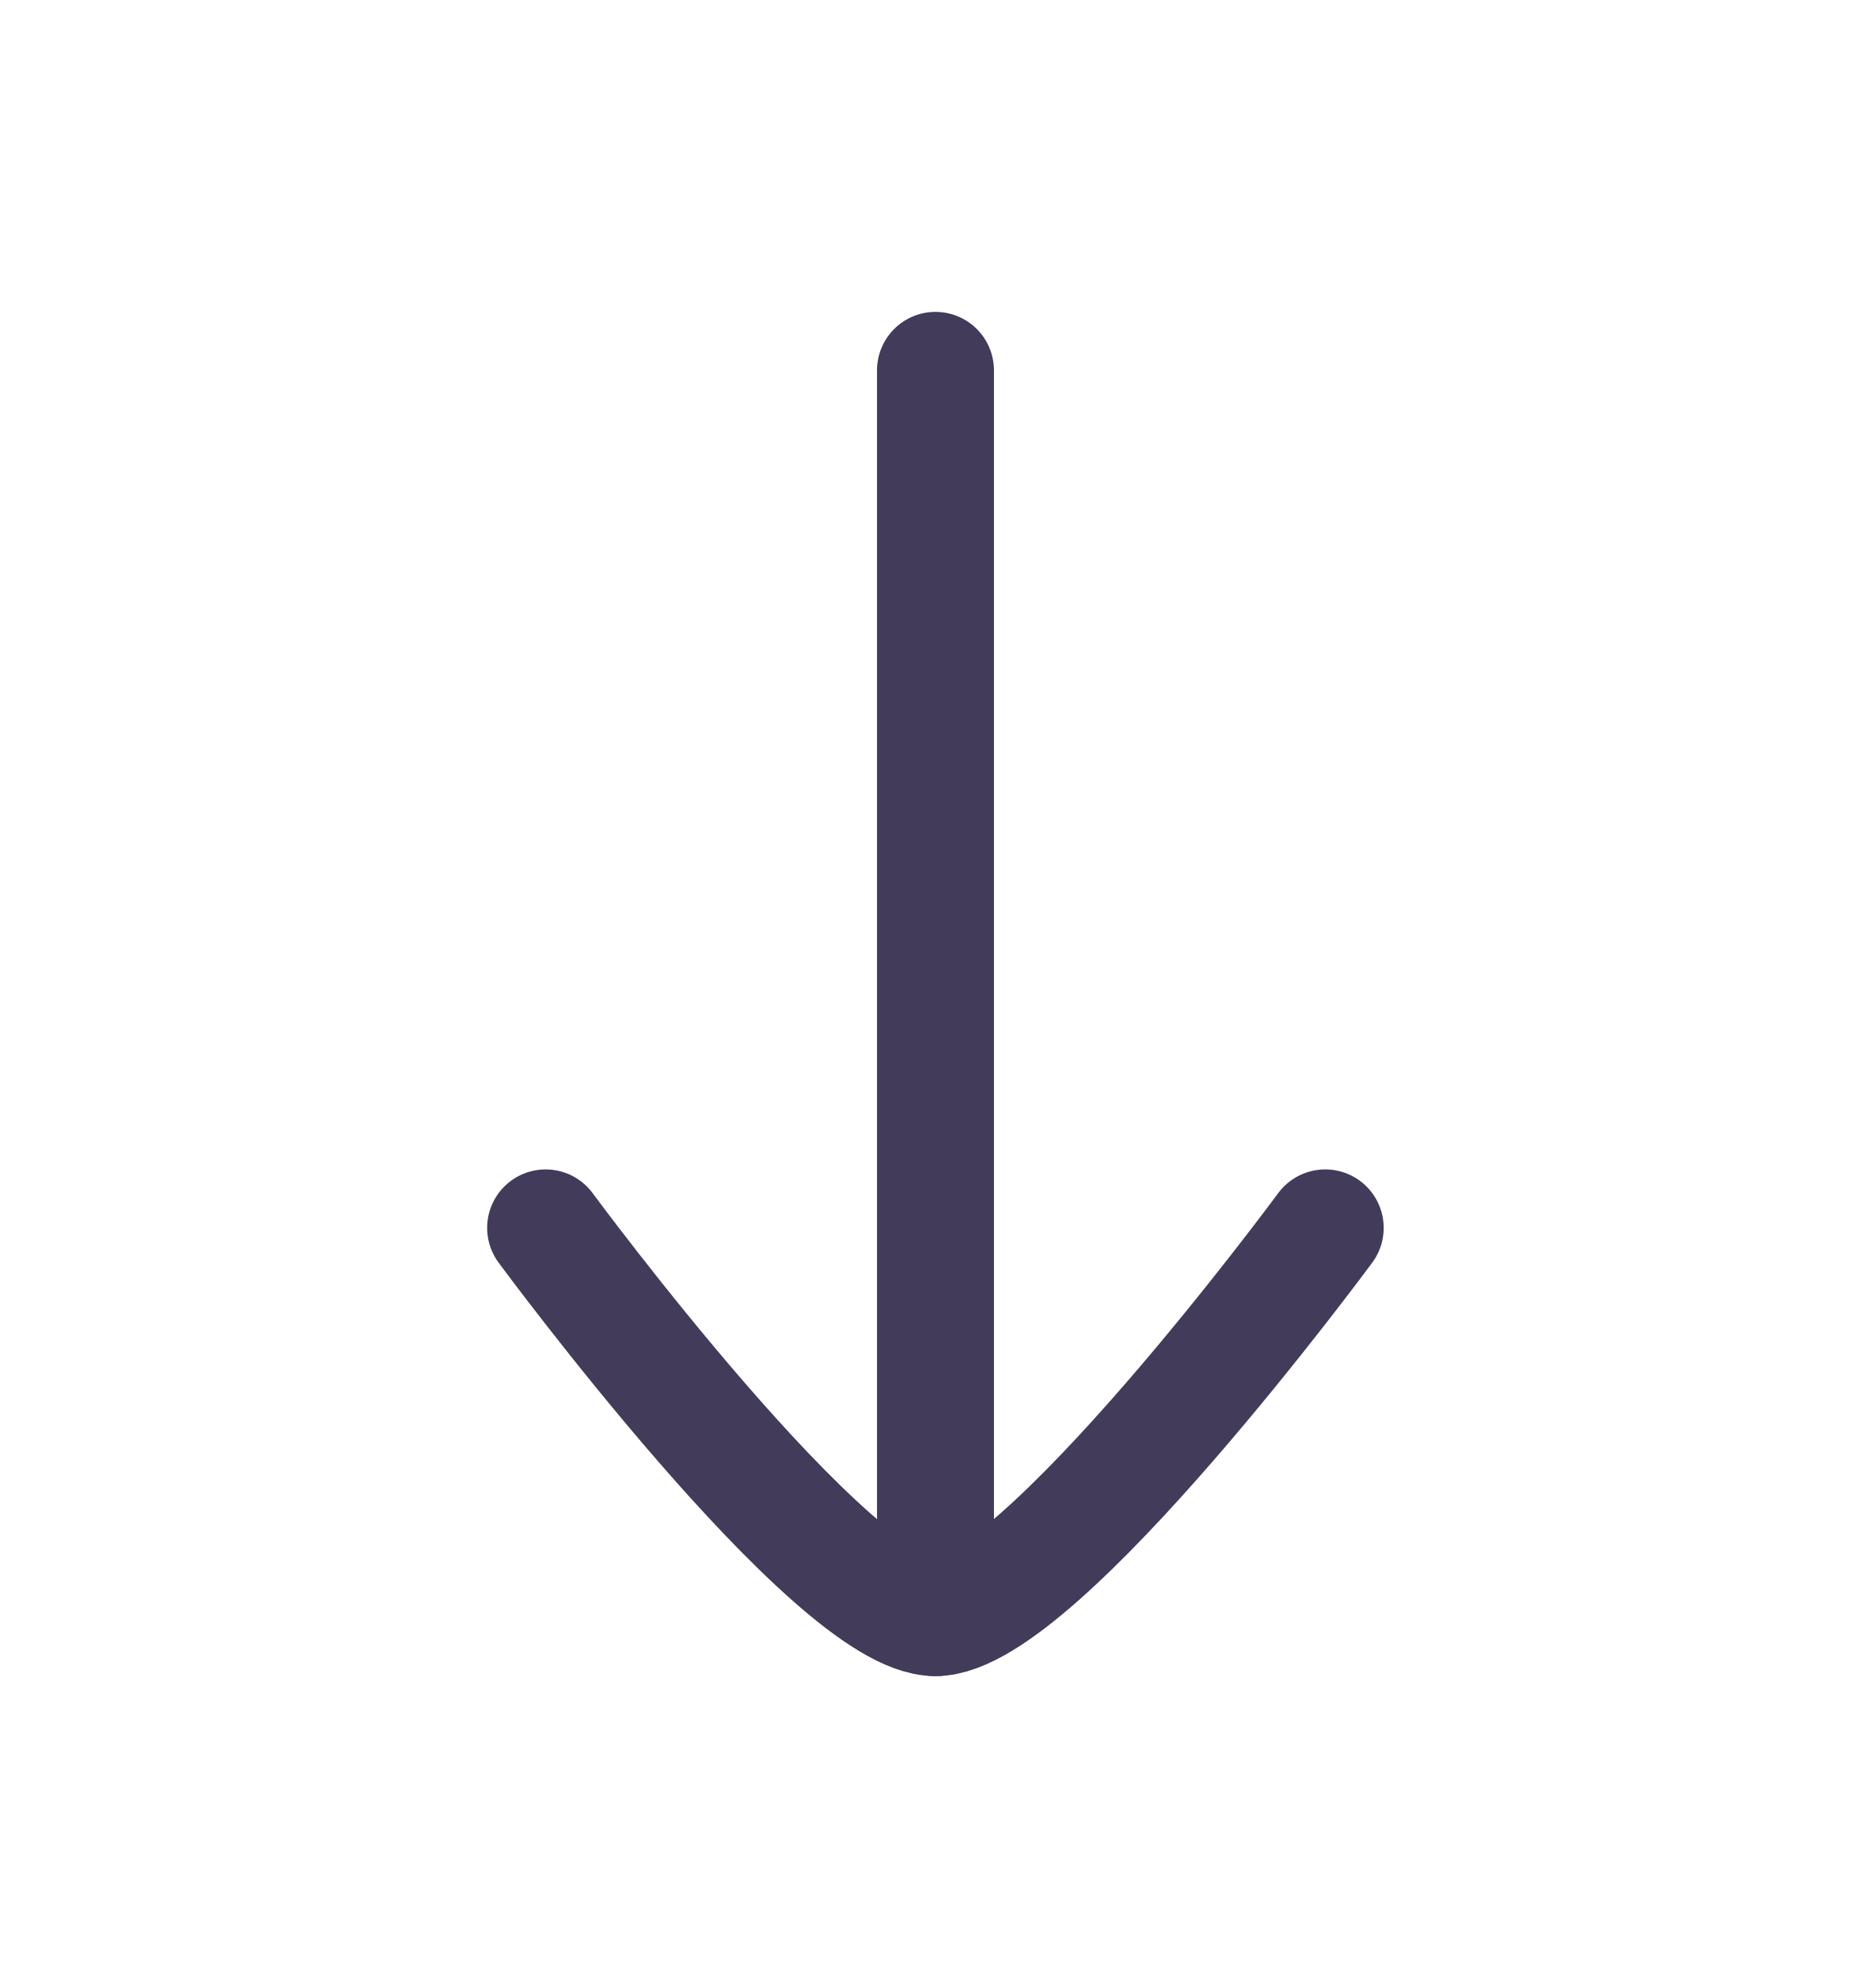
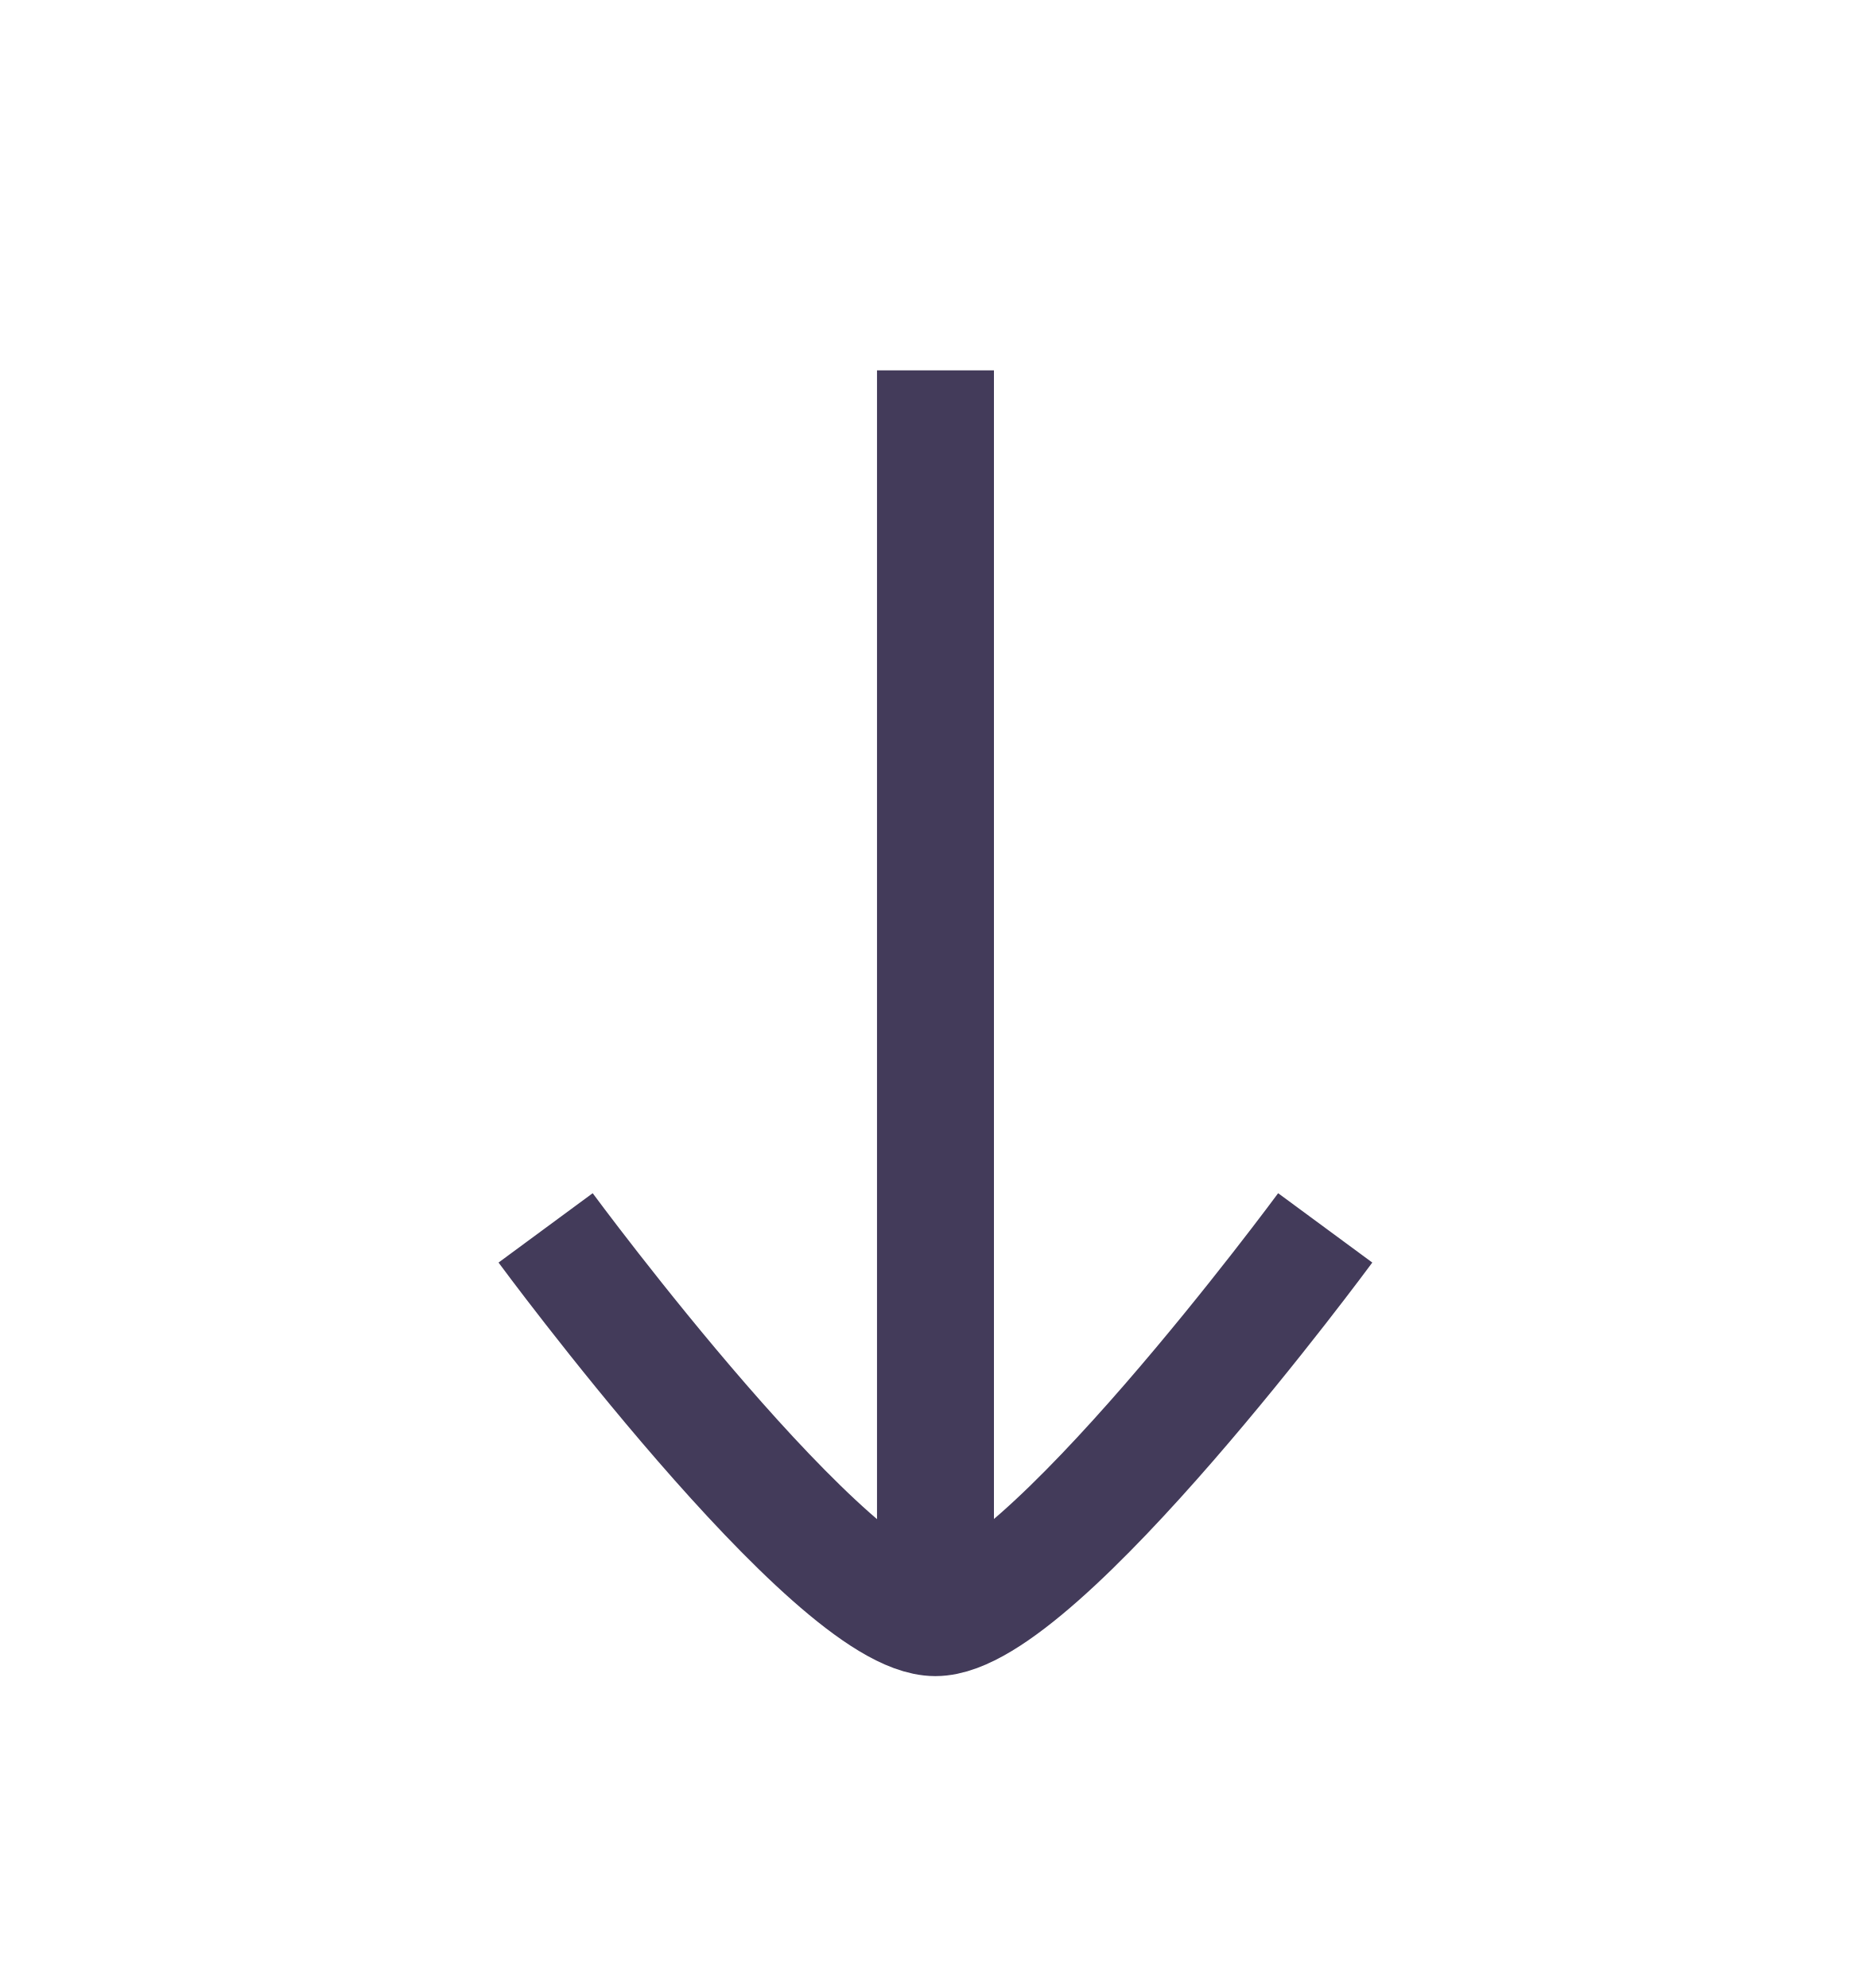
<svg xmlns="http://www.w3.org/2000/svg" width="16" height="17" viewBox="0 0 16 17" fill="none">
-   <path d="M8 13.833V3.167" stroke="#433B5A" stroke-linecap="round" stroke-linejoin="round" />
-   <path d="M11.333 10.5C11.333 10.5 8.878 13.833 7.999 13.833C7.121 13.833 4.666 10.5 4.666 10.5" stroke="#433B5A" stroke-linecap="round" stroke-linejoin="round" />
+   <path d="M8 13.833V3.167" stroke="#433B5A" strokeLinecap="round" strokeLinejoin="round" />
+   <path d="M11.333 10.5C11.333 10.5 8.878 13.833 7.999 13.833C7.121 13.833 4.666 10.5 4.666 10.5" stroke="#433B5A" strokeLinecap="round" strokeLinejoin="round" />
</svg>
